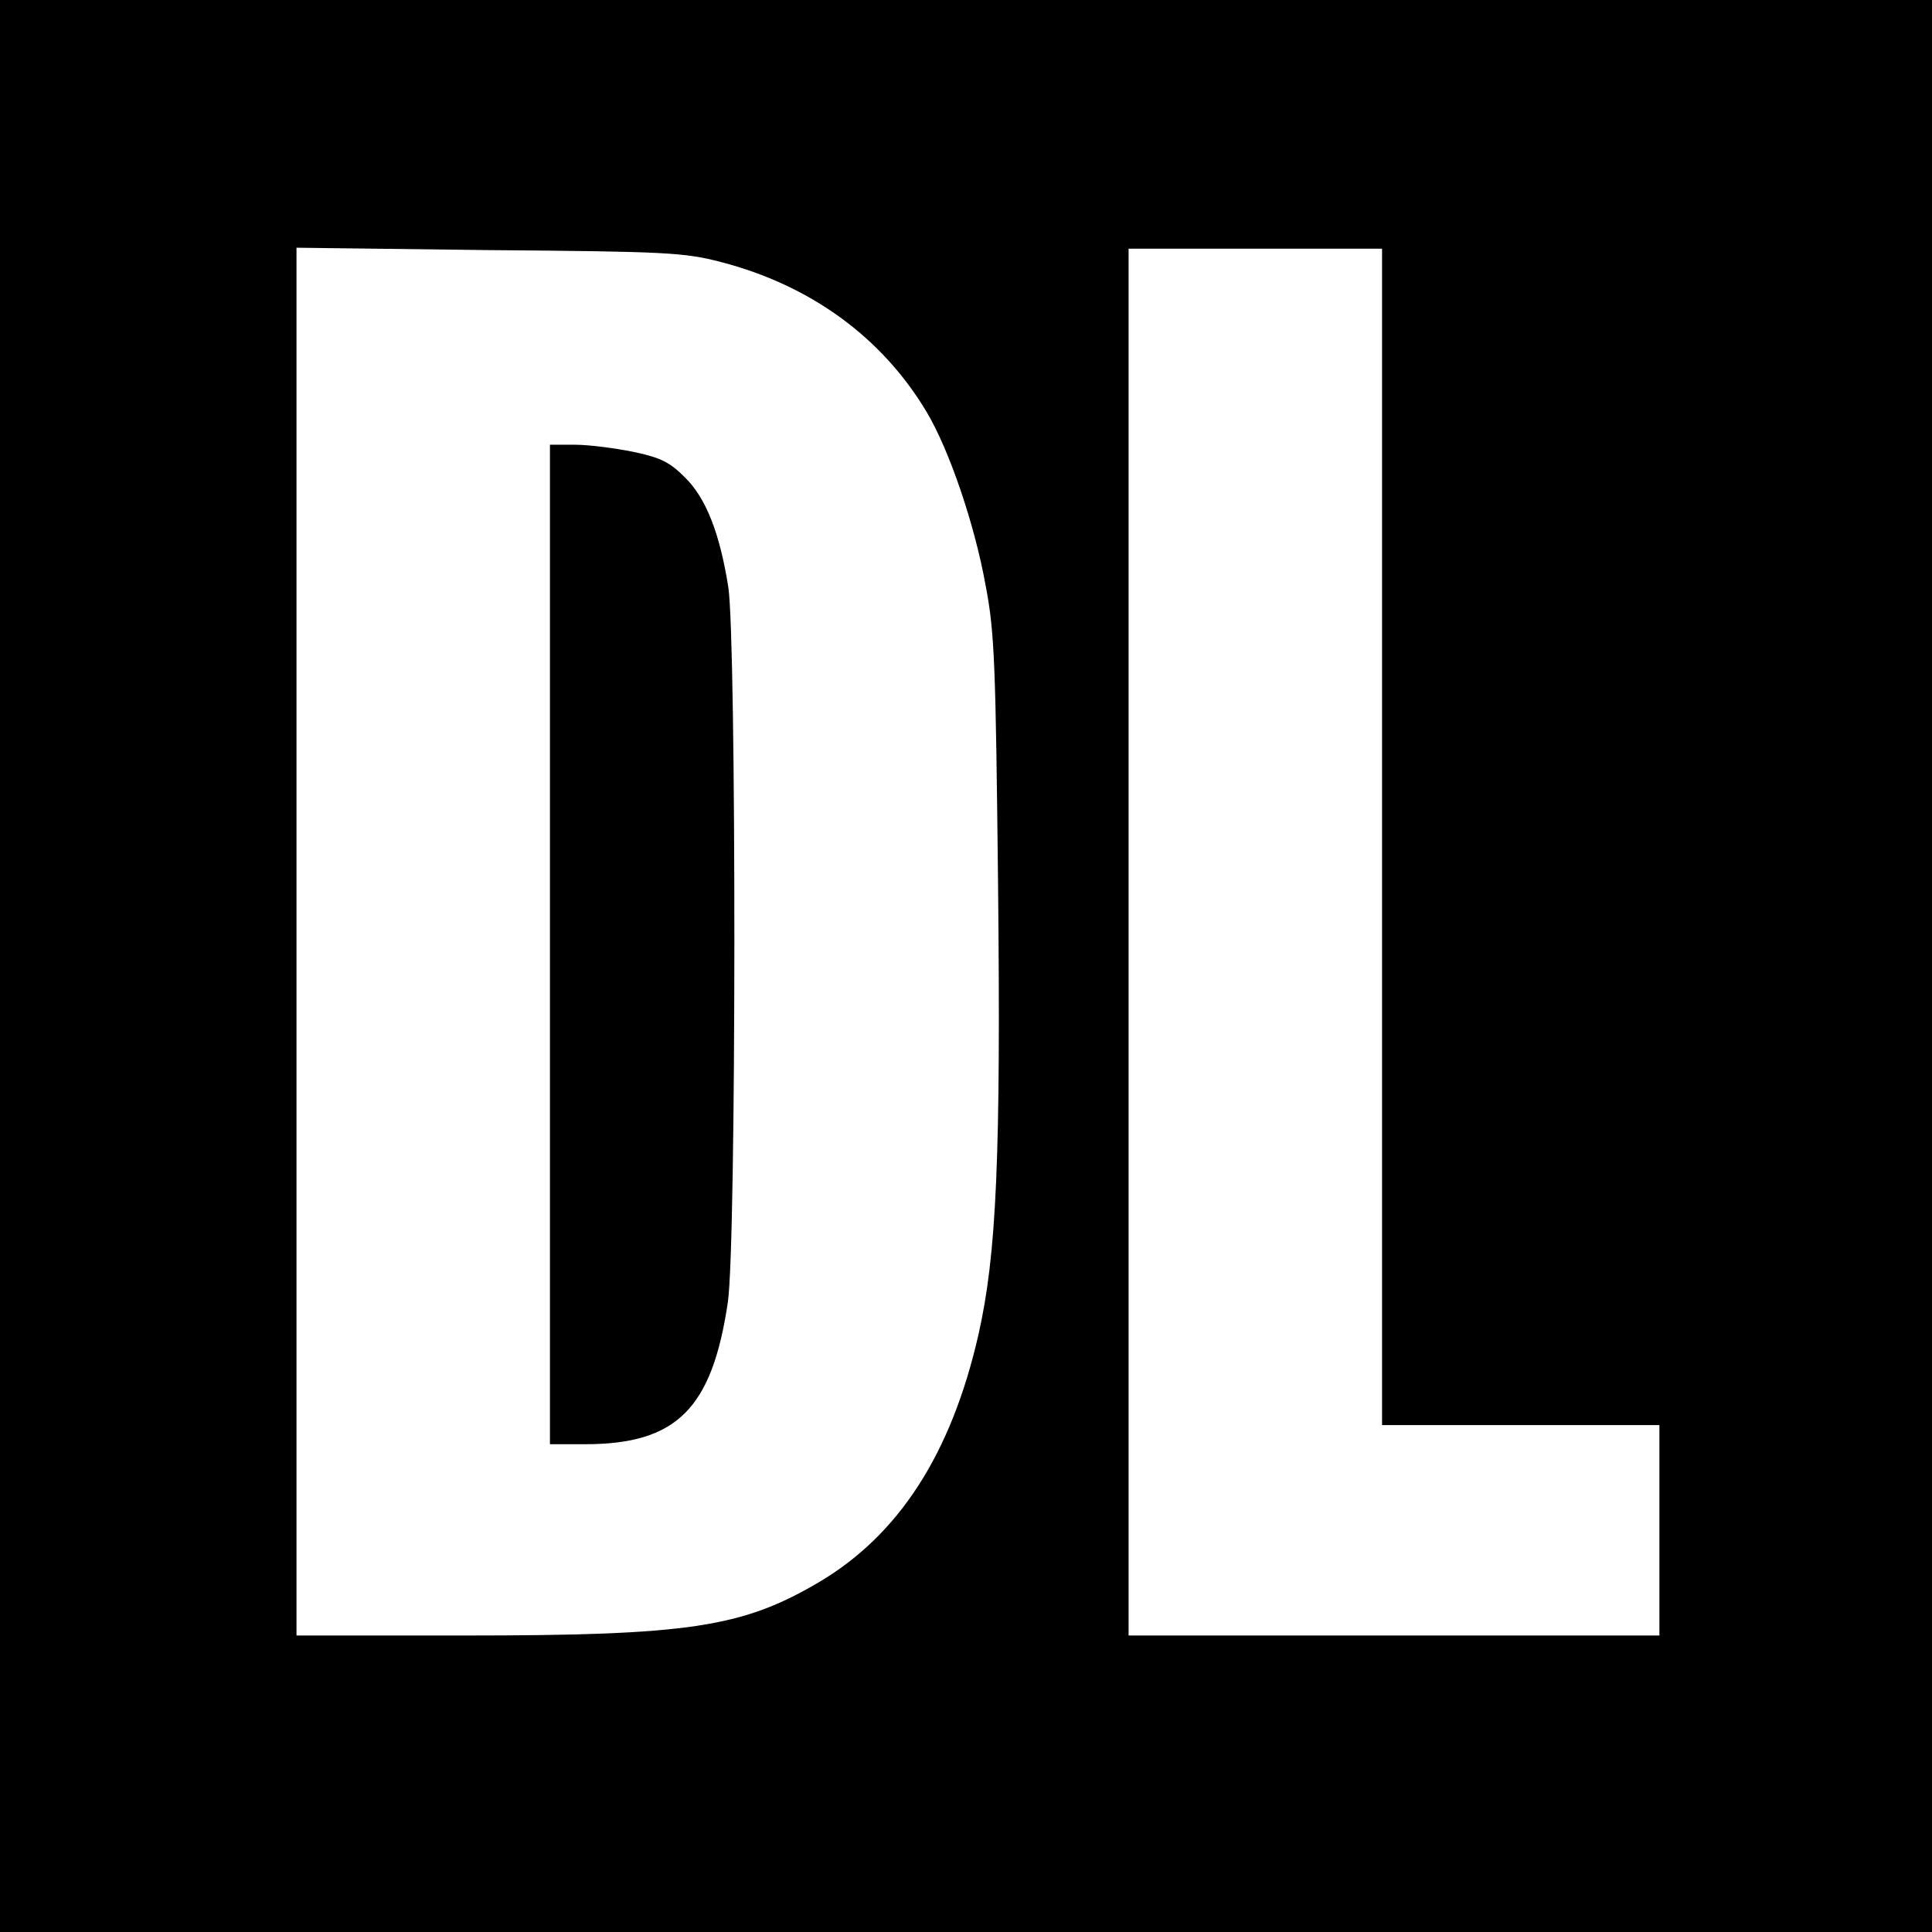
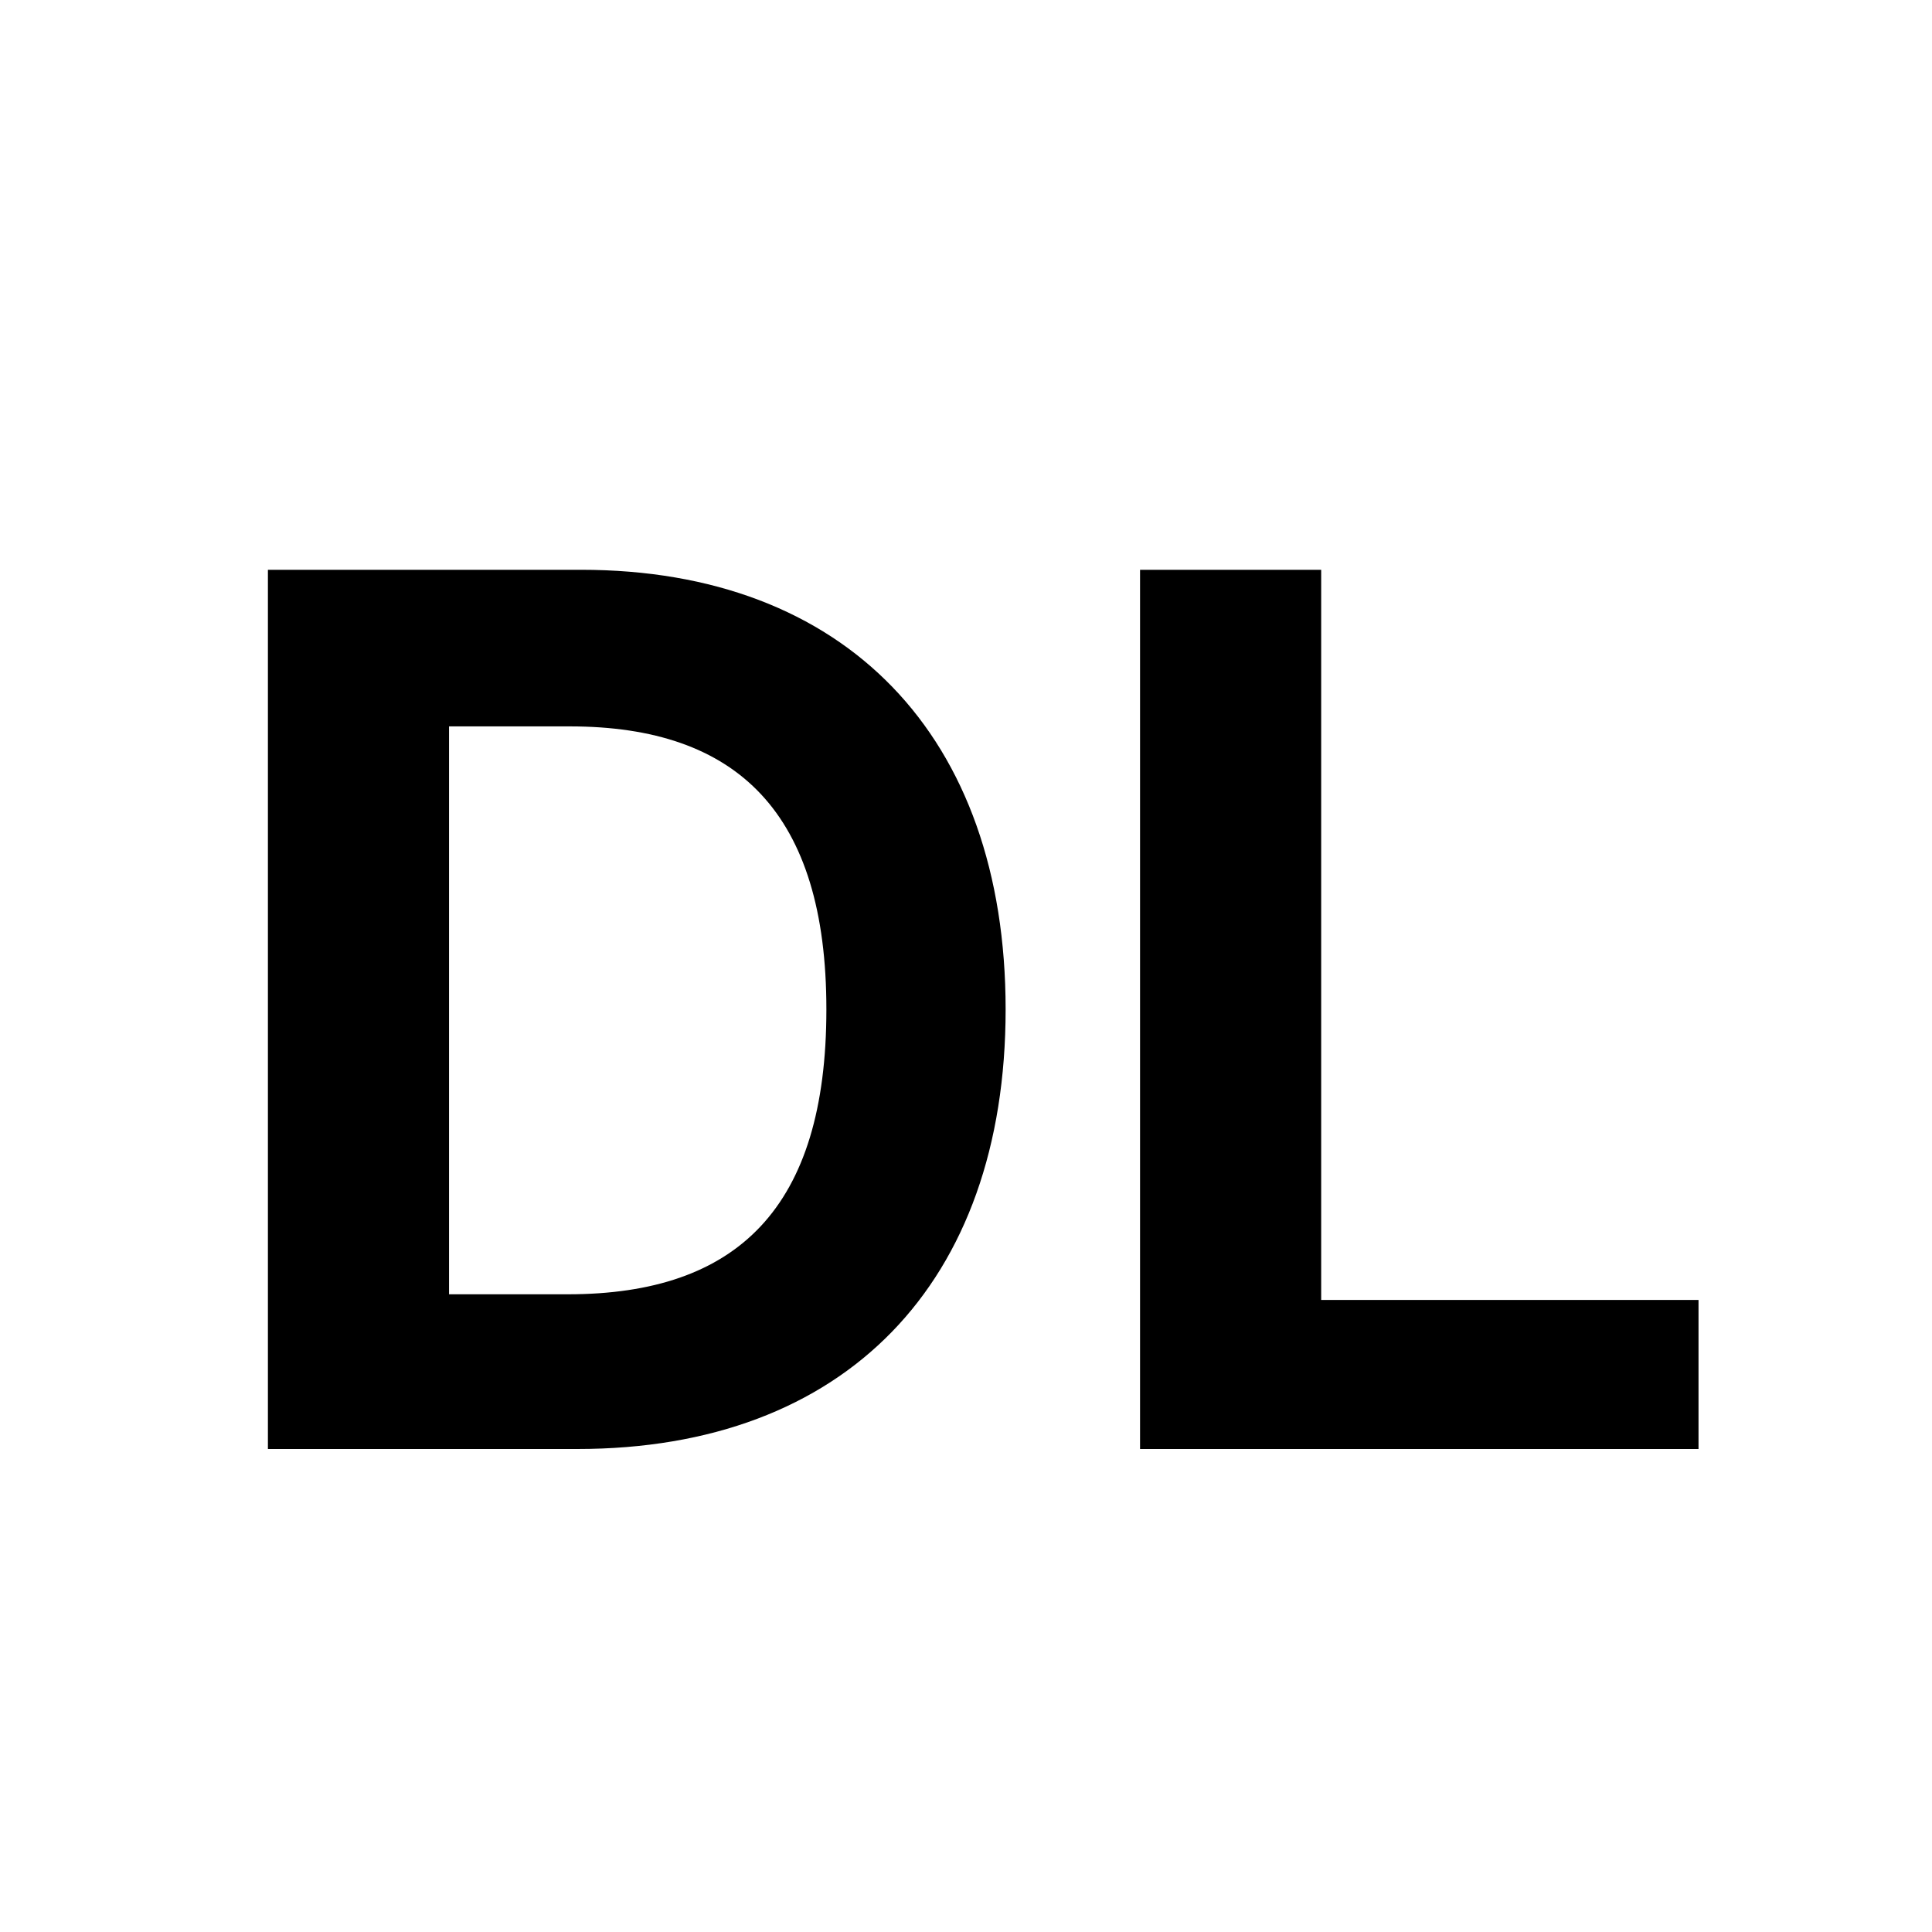
- <svg xmlns="http://www.w3.org/2000/svg" version="1.0" width="404pt" height="404pt" viewBox="0 0 404 404" preserveAspectRatio="xMidYMid meet">
-   <g transform="translate(0,404) scale(0.1,-0.1)" fill="#000000" stroke="none">
-     <path d="M0 2020 l0 -2020 2020 0 2020 0 0 2020 0 2020 -2020 0 -2020 0 0 -2020z m1508 1472 c188 -49 337 -158 430 -314 47 -79 100 -234 123 -362 19 -99 21 -165 26 -622 6 -573 -3 -777 -41 -945 -57 -250 -167 -420 -336 -519 -159 -93 -271 -110 -737 -110 l-353 0 0 1451 0 1451 403 -5 c372 -3 408 -5 485 -25z m1382 -1202 l0 -1230 290 0 290 0 0 -220 0 -220 -555 0 -555 0 0 1450 0 1450 265 0 265 0 0 -1230z" />
-     <path d="M1150 2065 l0 -1045 73 0 c192 0 266 74 299 297 18 122 18 1383 1 1495 -18 114 -47 187 -91 230 -31 31 -50 41 -107 53 -39 8 -94 15 -122 15 l-53 0 0 -1045z" />
-   </g>
+ <svg xmlns="http://www.w3.org/2000/svg" viewBox="0 0 16 16">
+   <text x="8" y="12" font-family="system-ui, -apple-system, BlinkMacSystemFont, sans-serif" font-size="10" font-weight="700" fill="#000000" text-anchor="middle">DL</text>
</svg>
